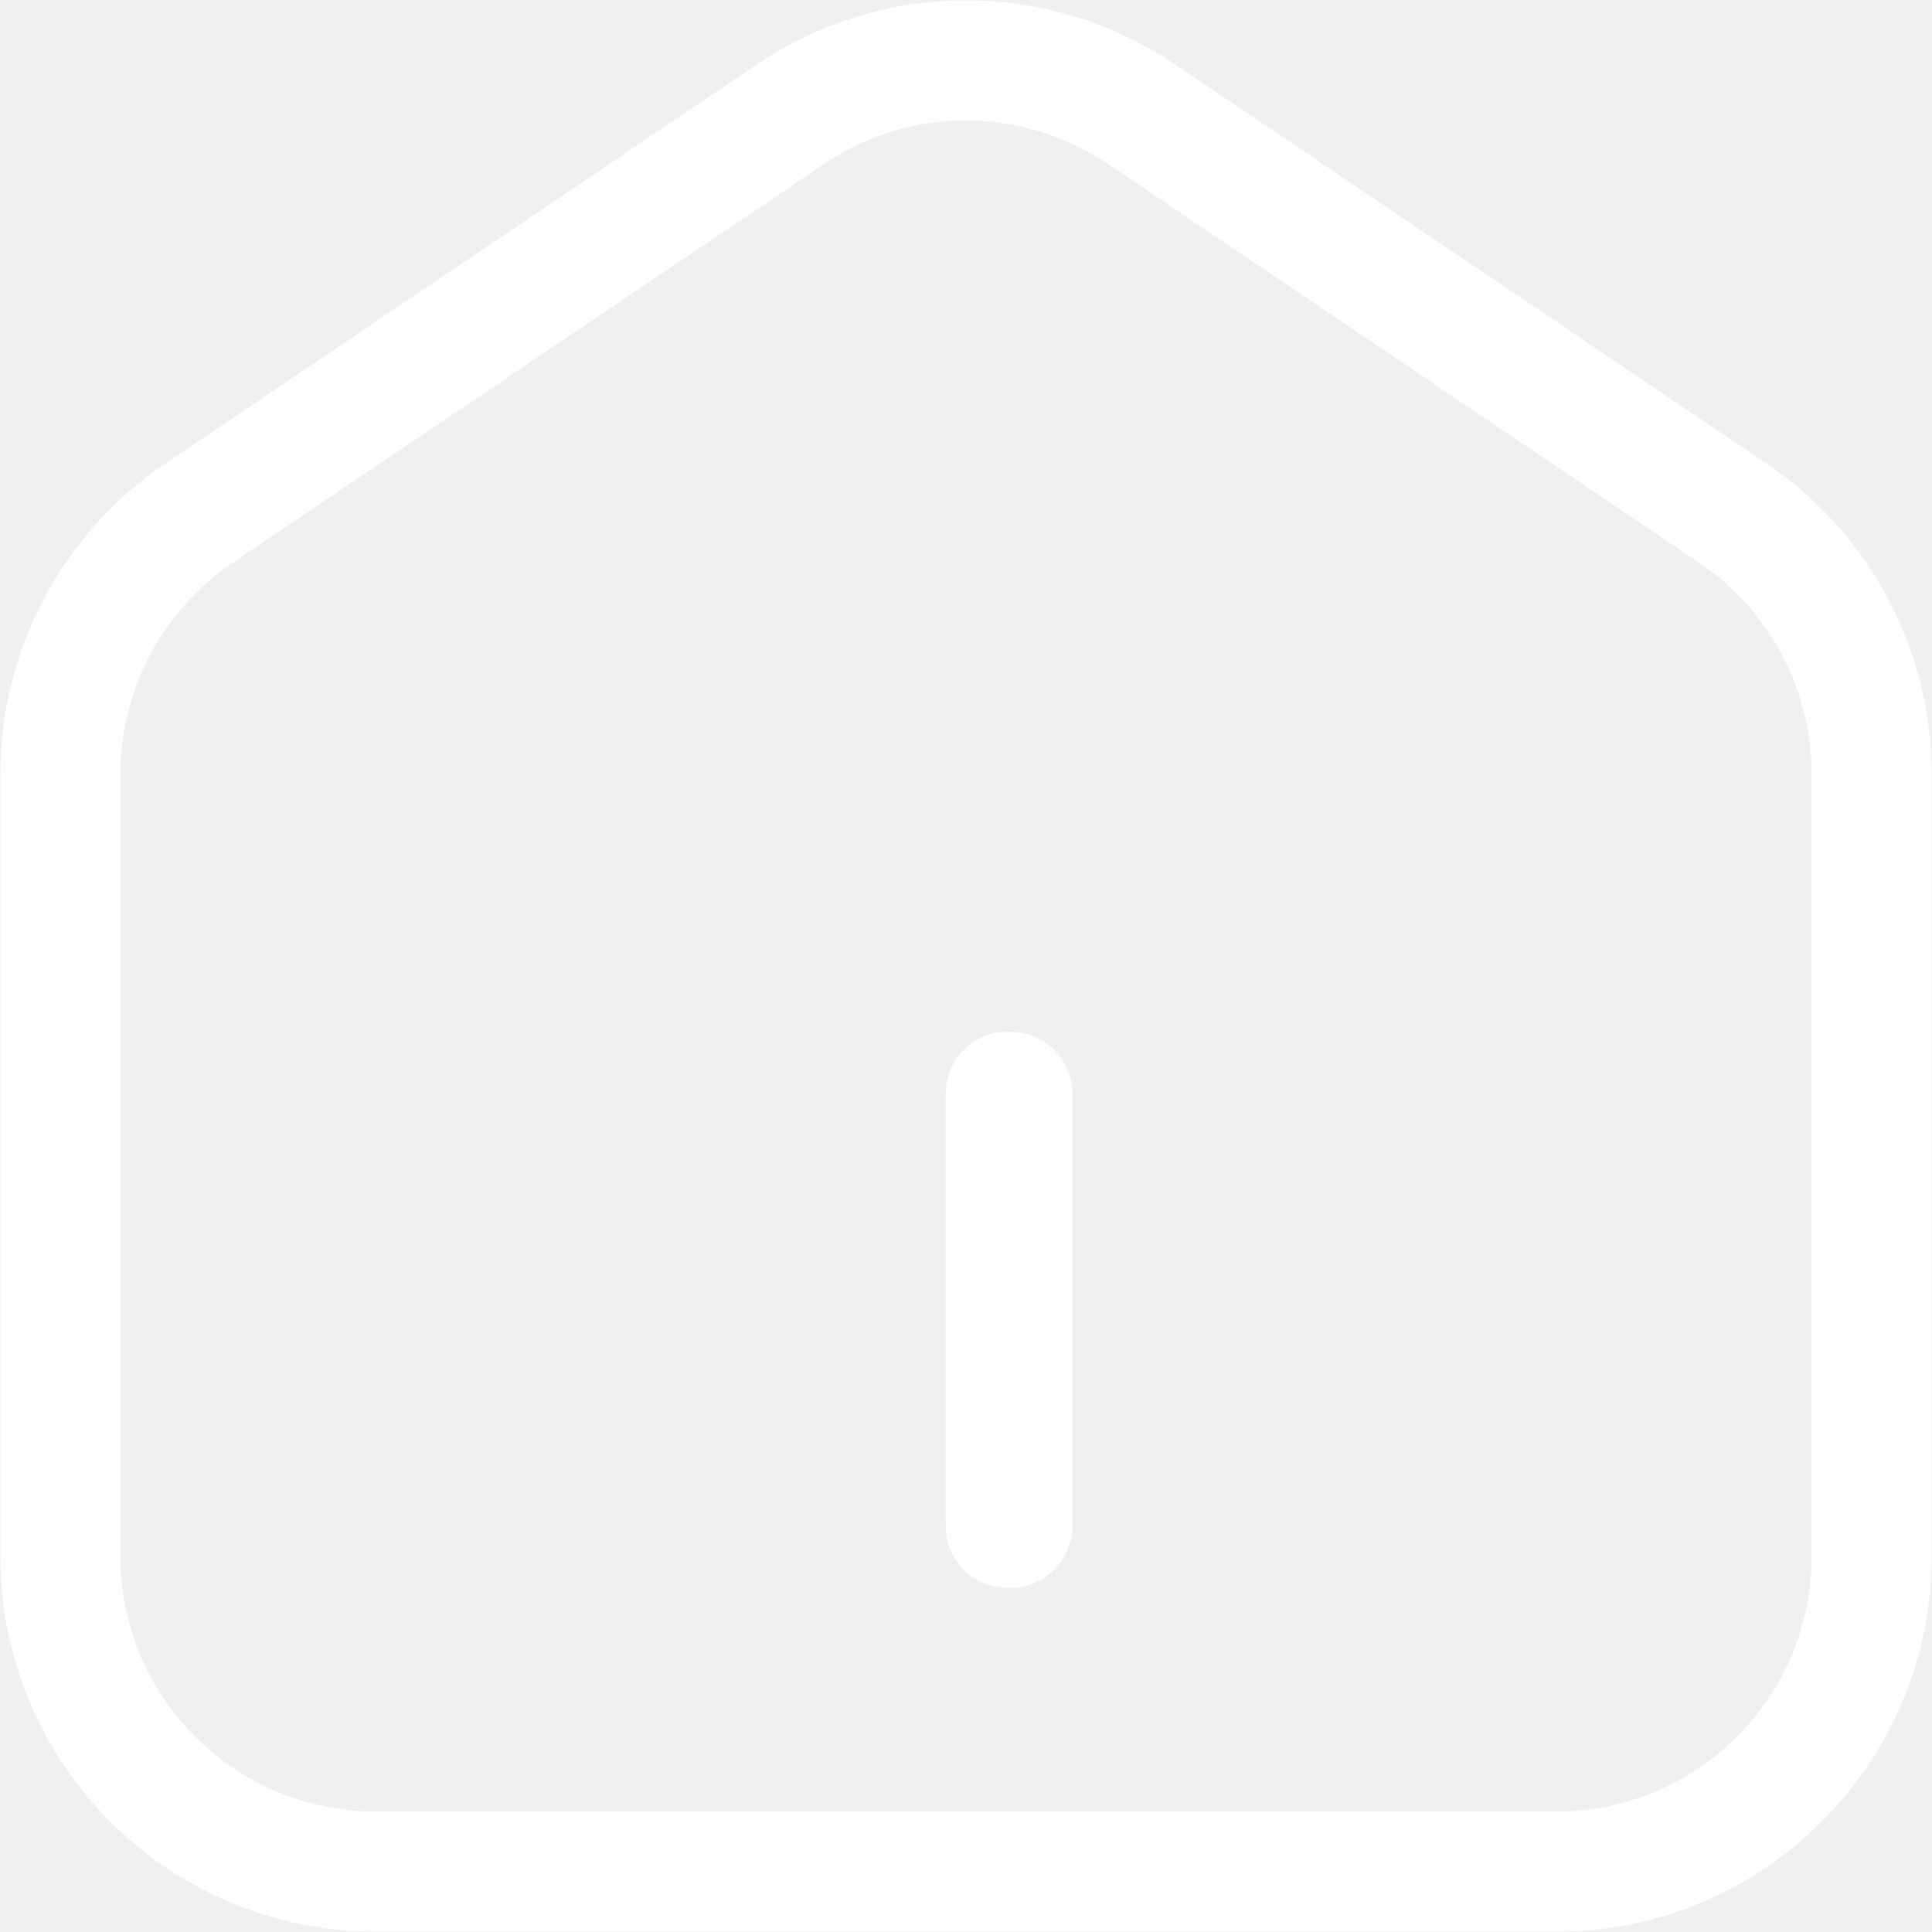
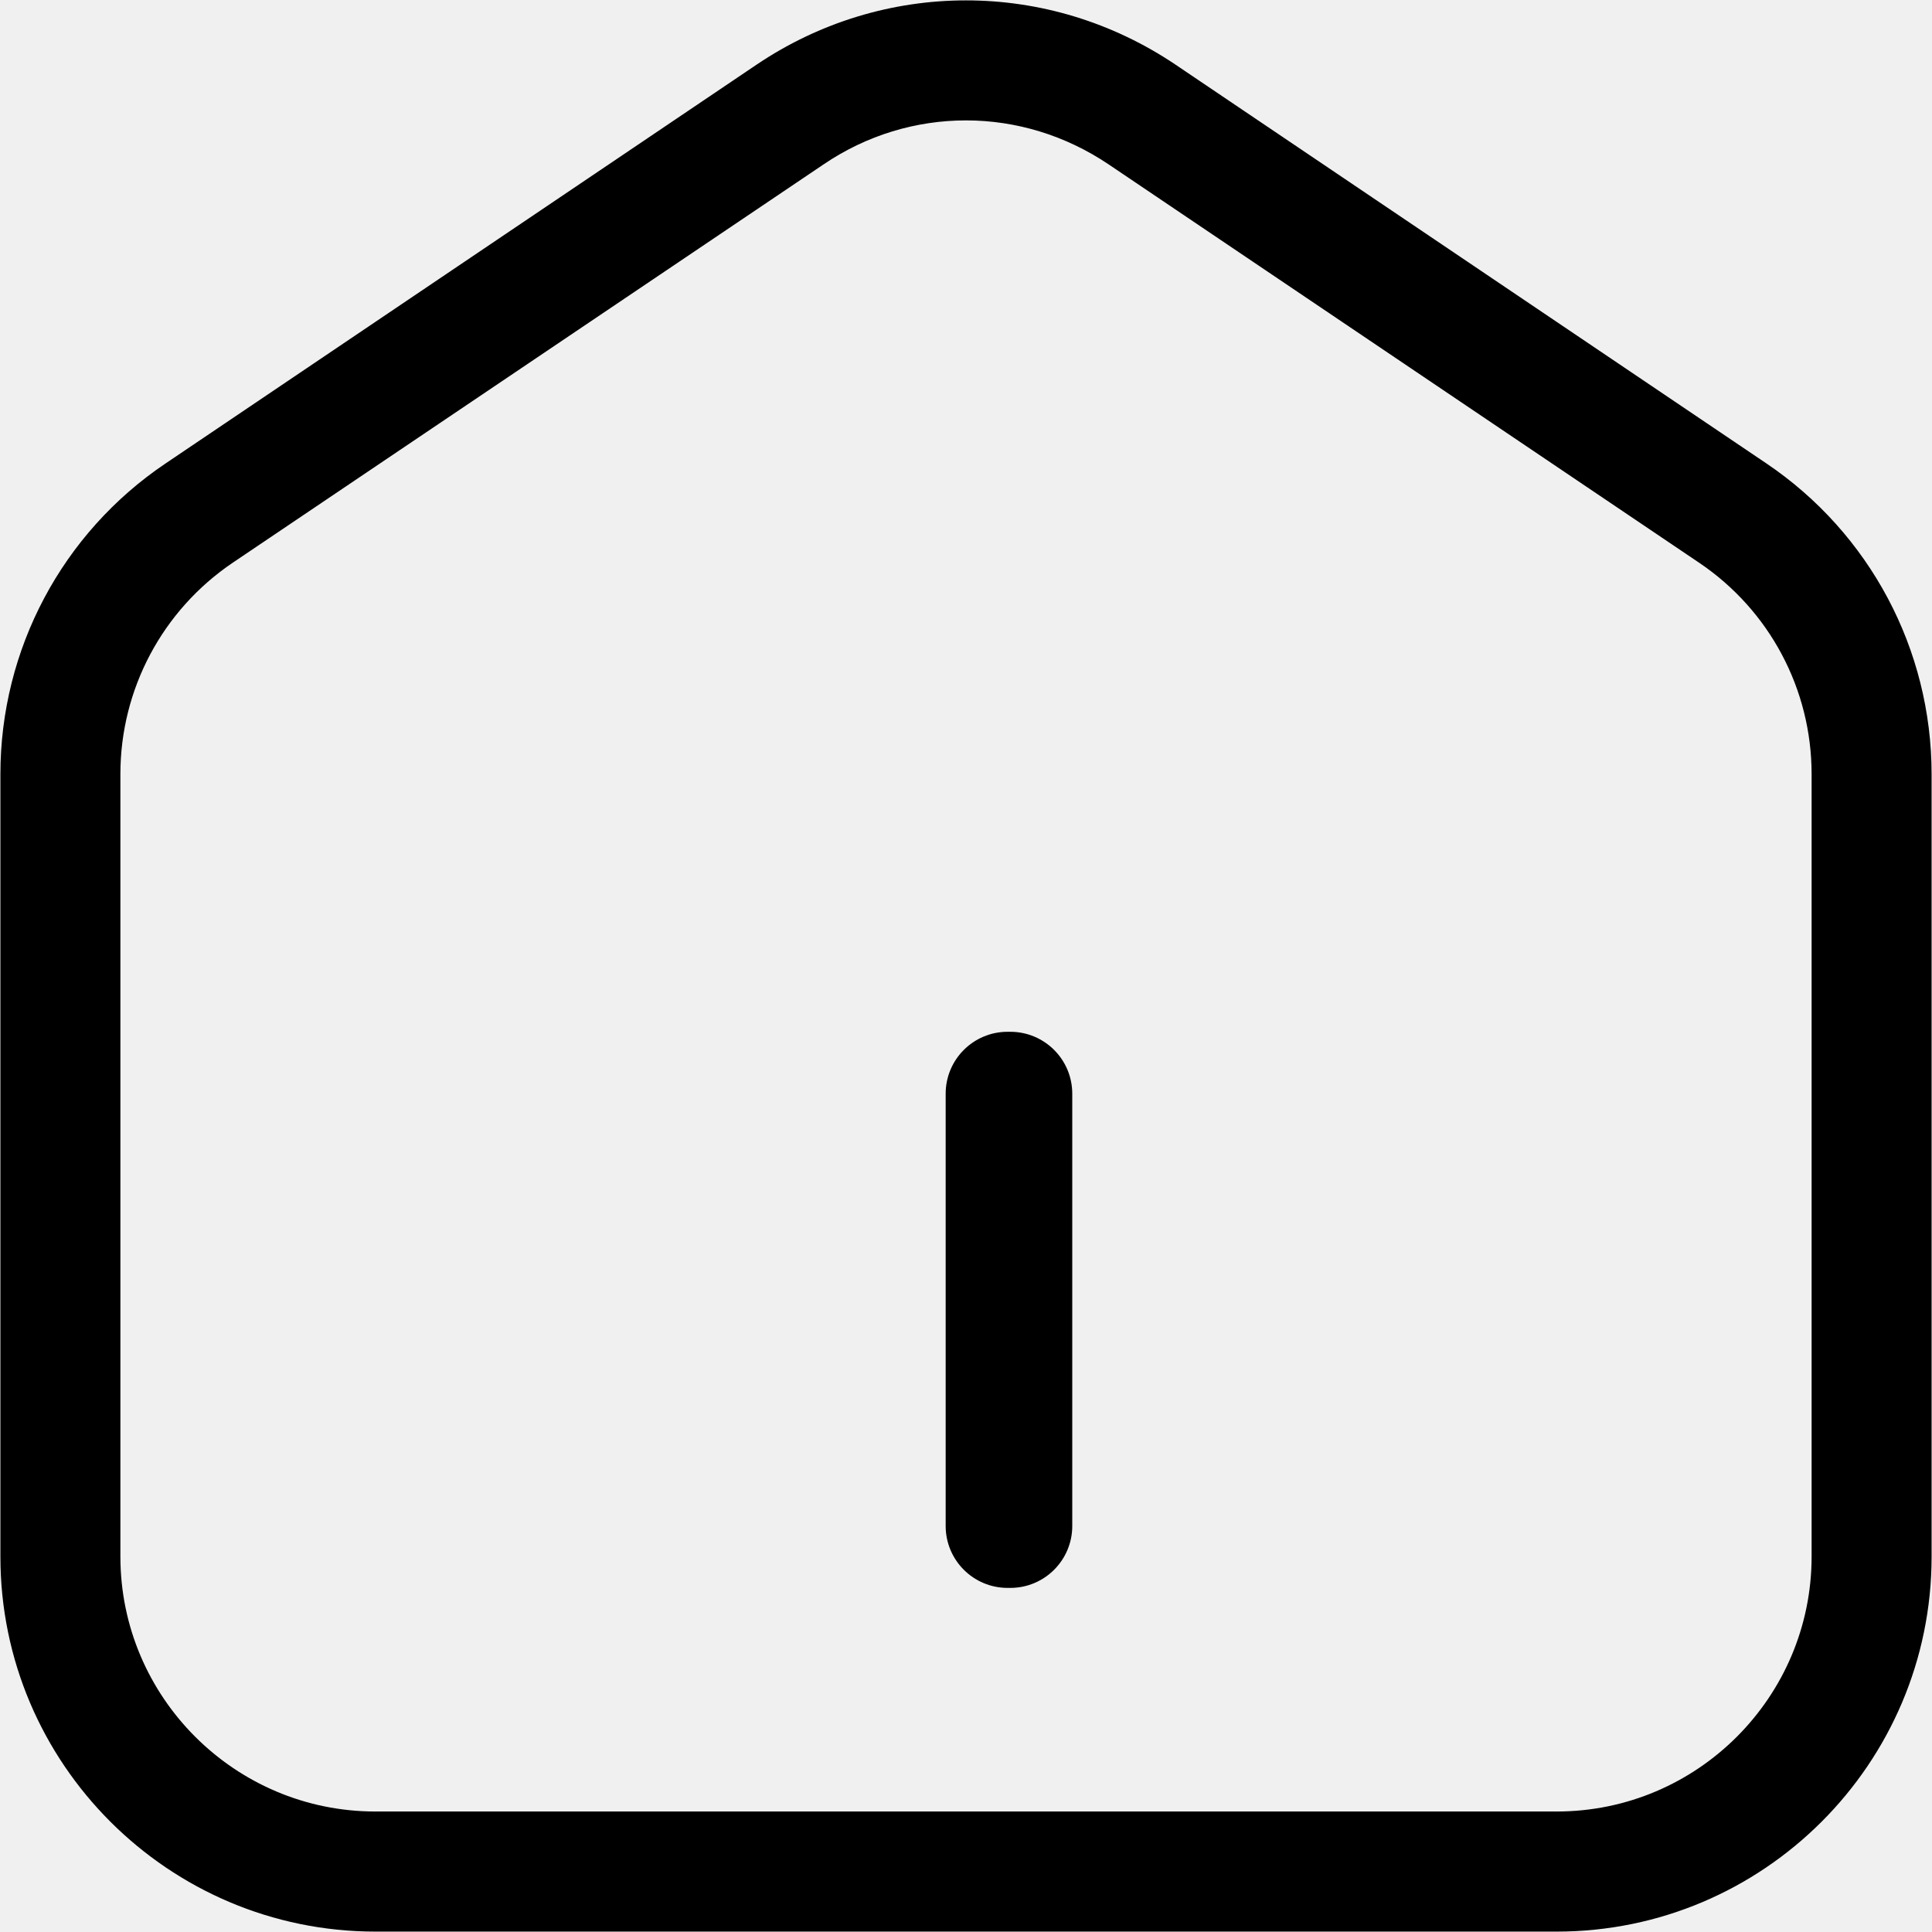
<svg xmlns="http://www.w3.org/2000/svg" width="19" height="19" viewBox="0 0 19 19" fill="none">
-   <path d="M7.493 0.721C8.711 -0.102 10.289 -0.102 11.508 0.721L17.315 4.64C18.305 5.308 18.896 6.42 18.896 7.613V15.309C18.896 17.287 17.287 18.896 15.309 18.896H3.692C1.713 18.896 0.104 17.287 0.104 15.309V7.613C0.104 6.42 0.694 5.307 1.685 4.64L7.493 0.721ZM9.5 1.084C8.992 1.084 8.485 1.234 8.043 1.534L2.233 5.451C1.514 5.937 1.084 6.745 1.084 7.612V15.308C1.084 16.745 2.254 17.915 3.692 17.915H15.309C16.747 17.915 17.916 16.745 17.916 15.308V7.613C17.916 6.746 17.487 5.938 16.767 5.452L10.959 1.534C10.515 1.235 10.008 1.084 9.5 1.084Z" fill="white" stroke="white" stroke-width="0.2" stroke-linecap="round" />
-   <rect x="9.4" y="10.247" width="1.045" height="5.269" rx="0.509" fill="white" stroke="white" stroke-width="0.2" stroke-linecap="round" />
+   <path d="M7.493 0.721C8.711 -0.102 10.289 -0.102 11.508 0.721L17.315 4.64C18.305 5.308 18.896 6.42 18.896 7.613V15.309C18.896 17.287 17.287 18.896 15.309 18.896H3.692C1.713 18.896 0.104 17.287 0.104 15.309V7.613C0.104 6.42 0.694 5.307 1.685 4.64L7.493 0.721ZM9.5 1.084C8.992 1.084 8.485 1.234 8.043 1.534L2.233 5.451C1.514 5.937 1.084 6.745 1.084 7.612V15.308C1.084 16.745 2.254 17.915 3.692 17.915H15.309C16.747 17.915 17.916 16.745 17.916 15.308V7.613C17.916 6.746 17.487 5.938 16.767 5.452L10.959 1.534C10.515 1.235 10.008 1.084 9.5 1.084Z" fill="currentColor" stroke="currentColor" stroke-width="0.2" stroke-linecap="round" />
+   <rect x="9.4" y="10.247" width="1.045" height="5.269" rx="0.509" fill="currentColor" stroke="currentColor" stroke-width="0.2" stroke-linecap="round" />
</svg>
